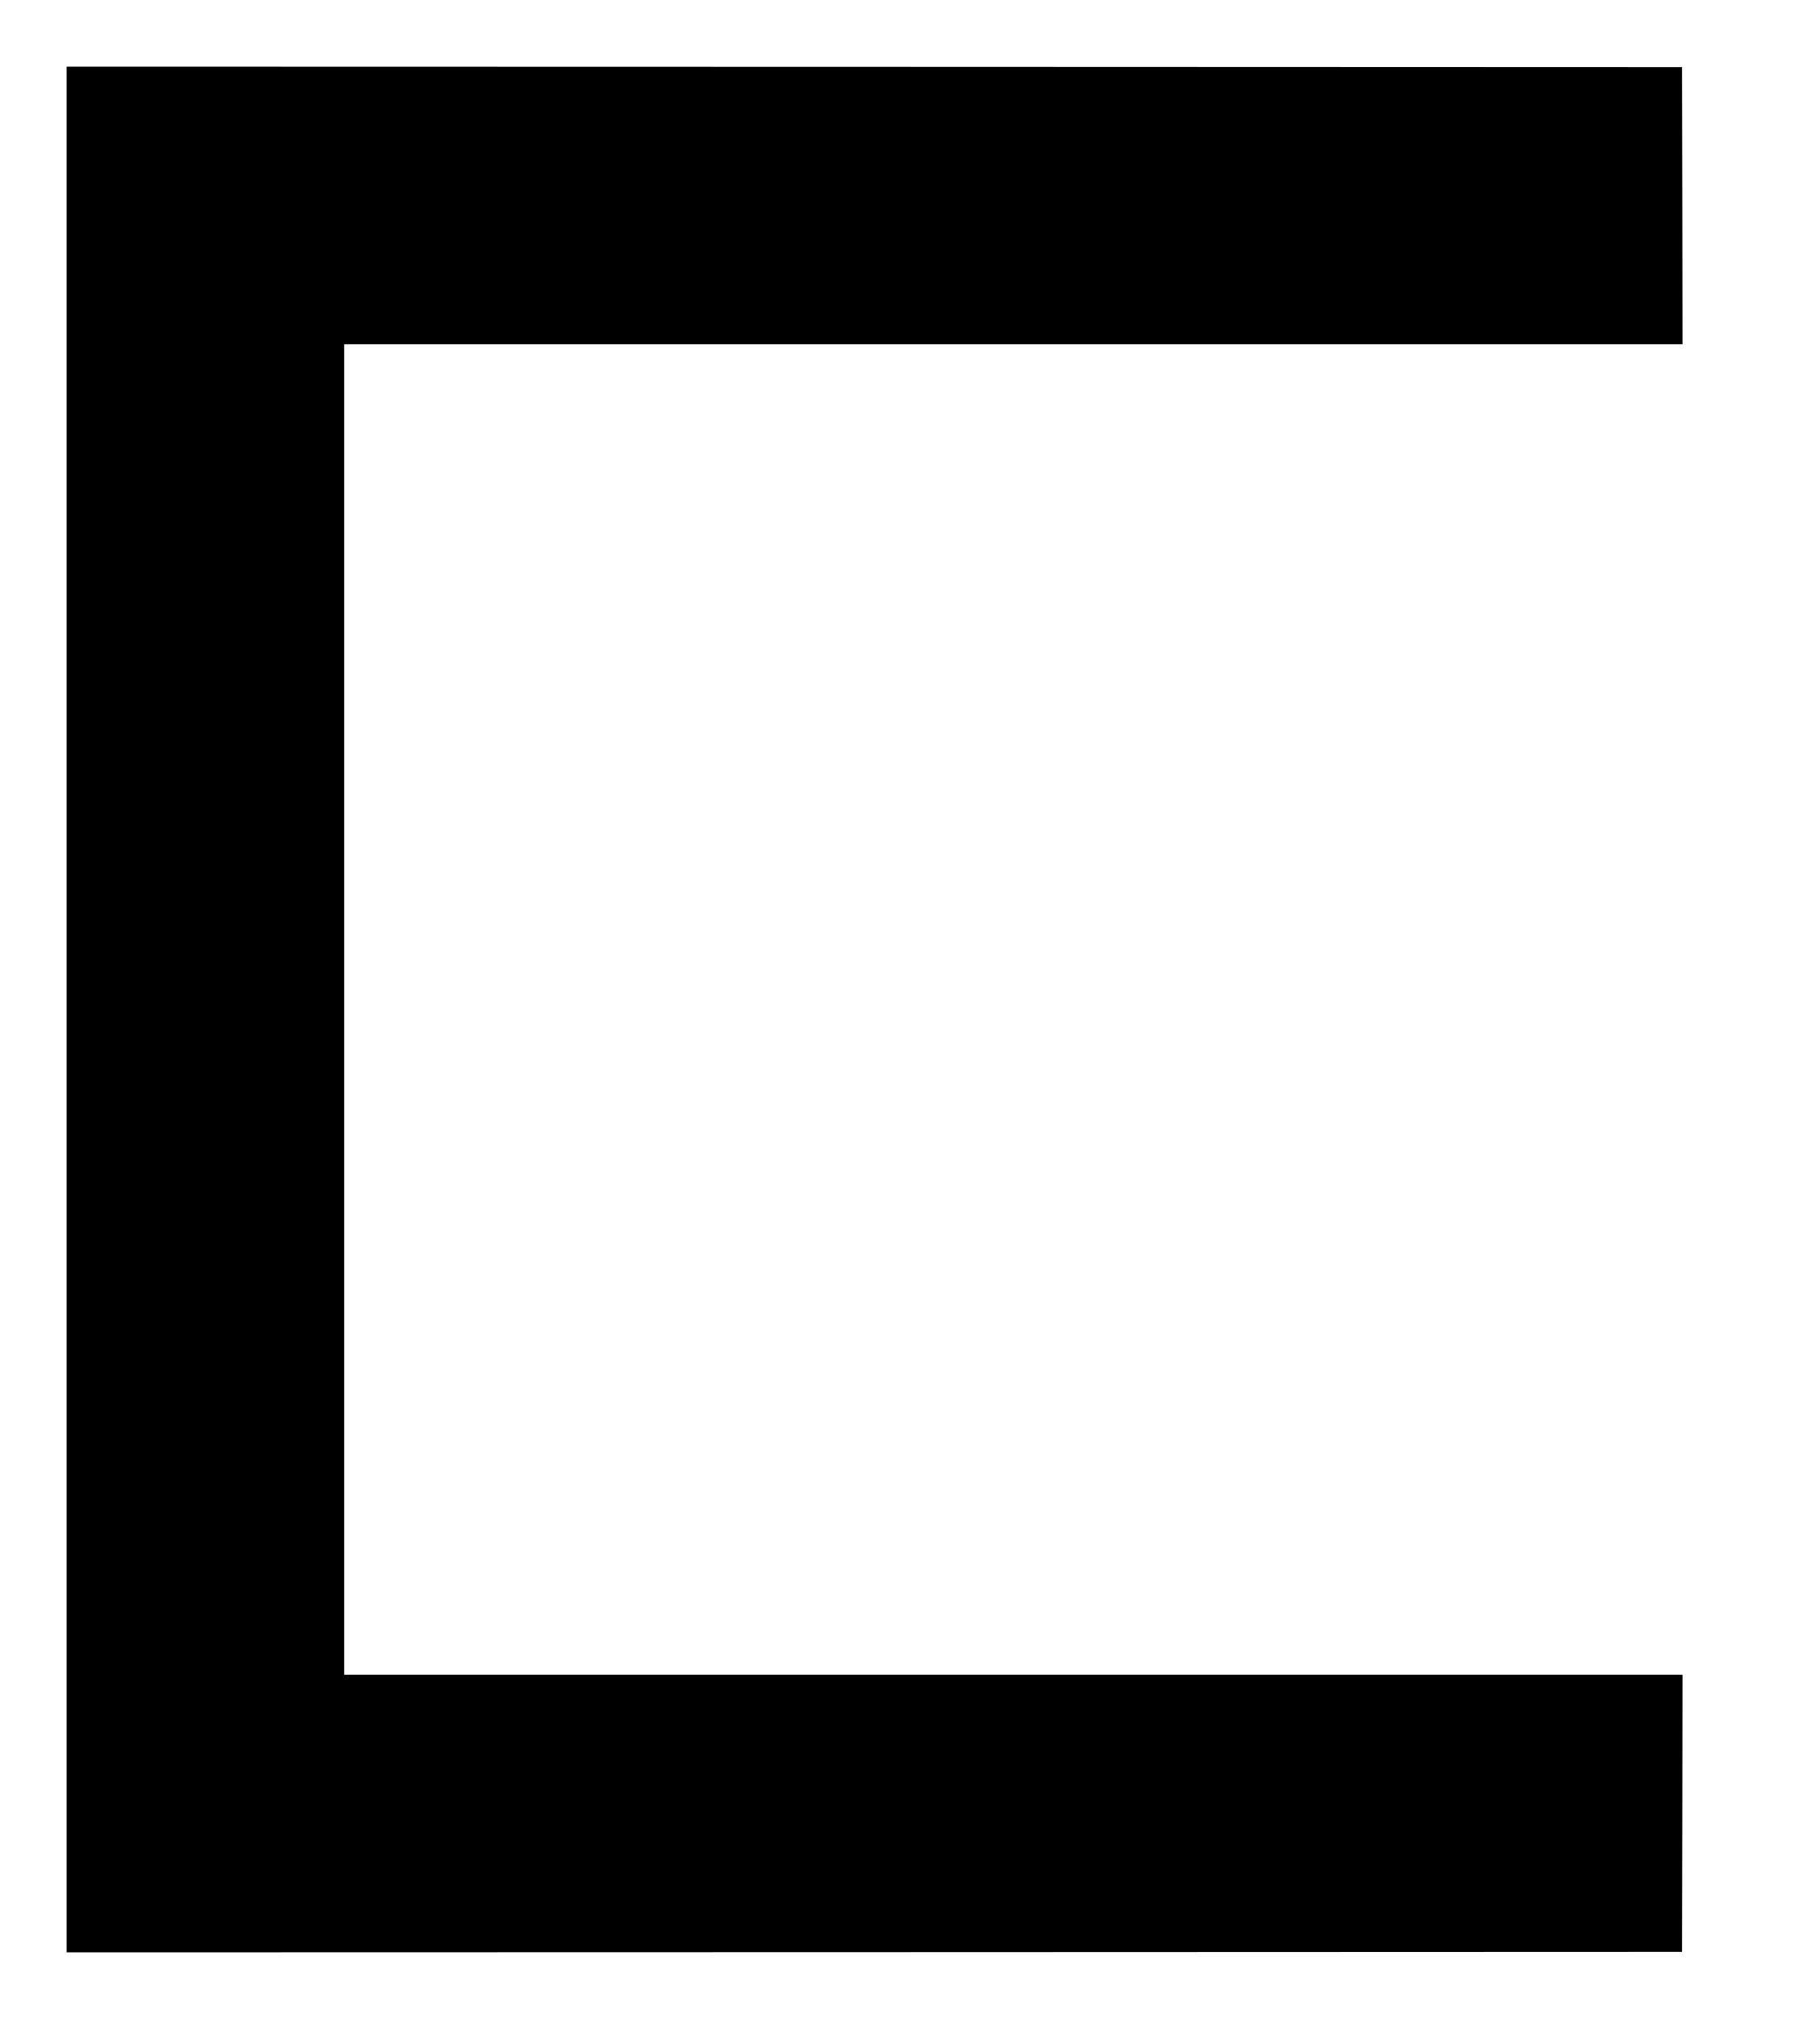
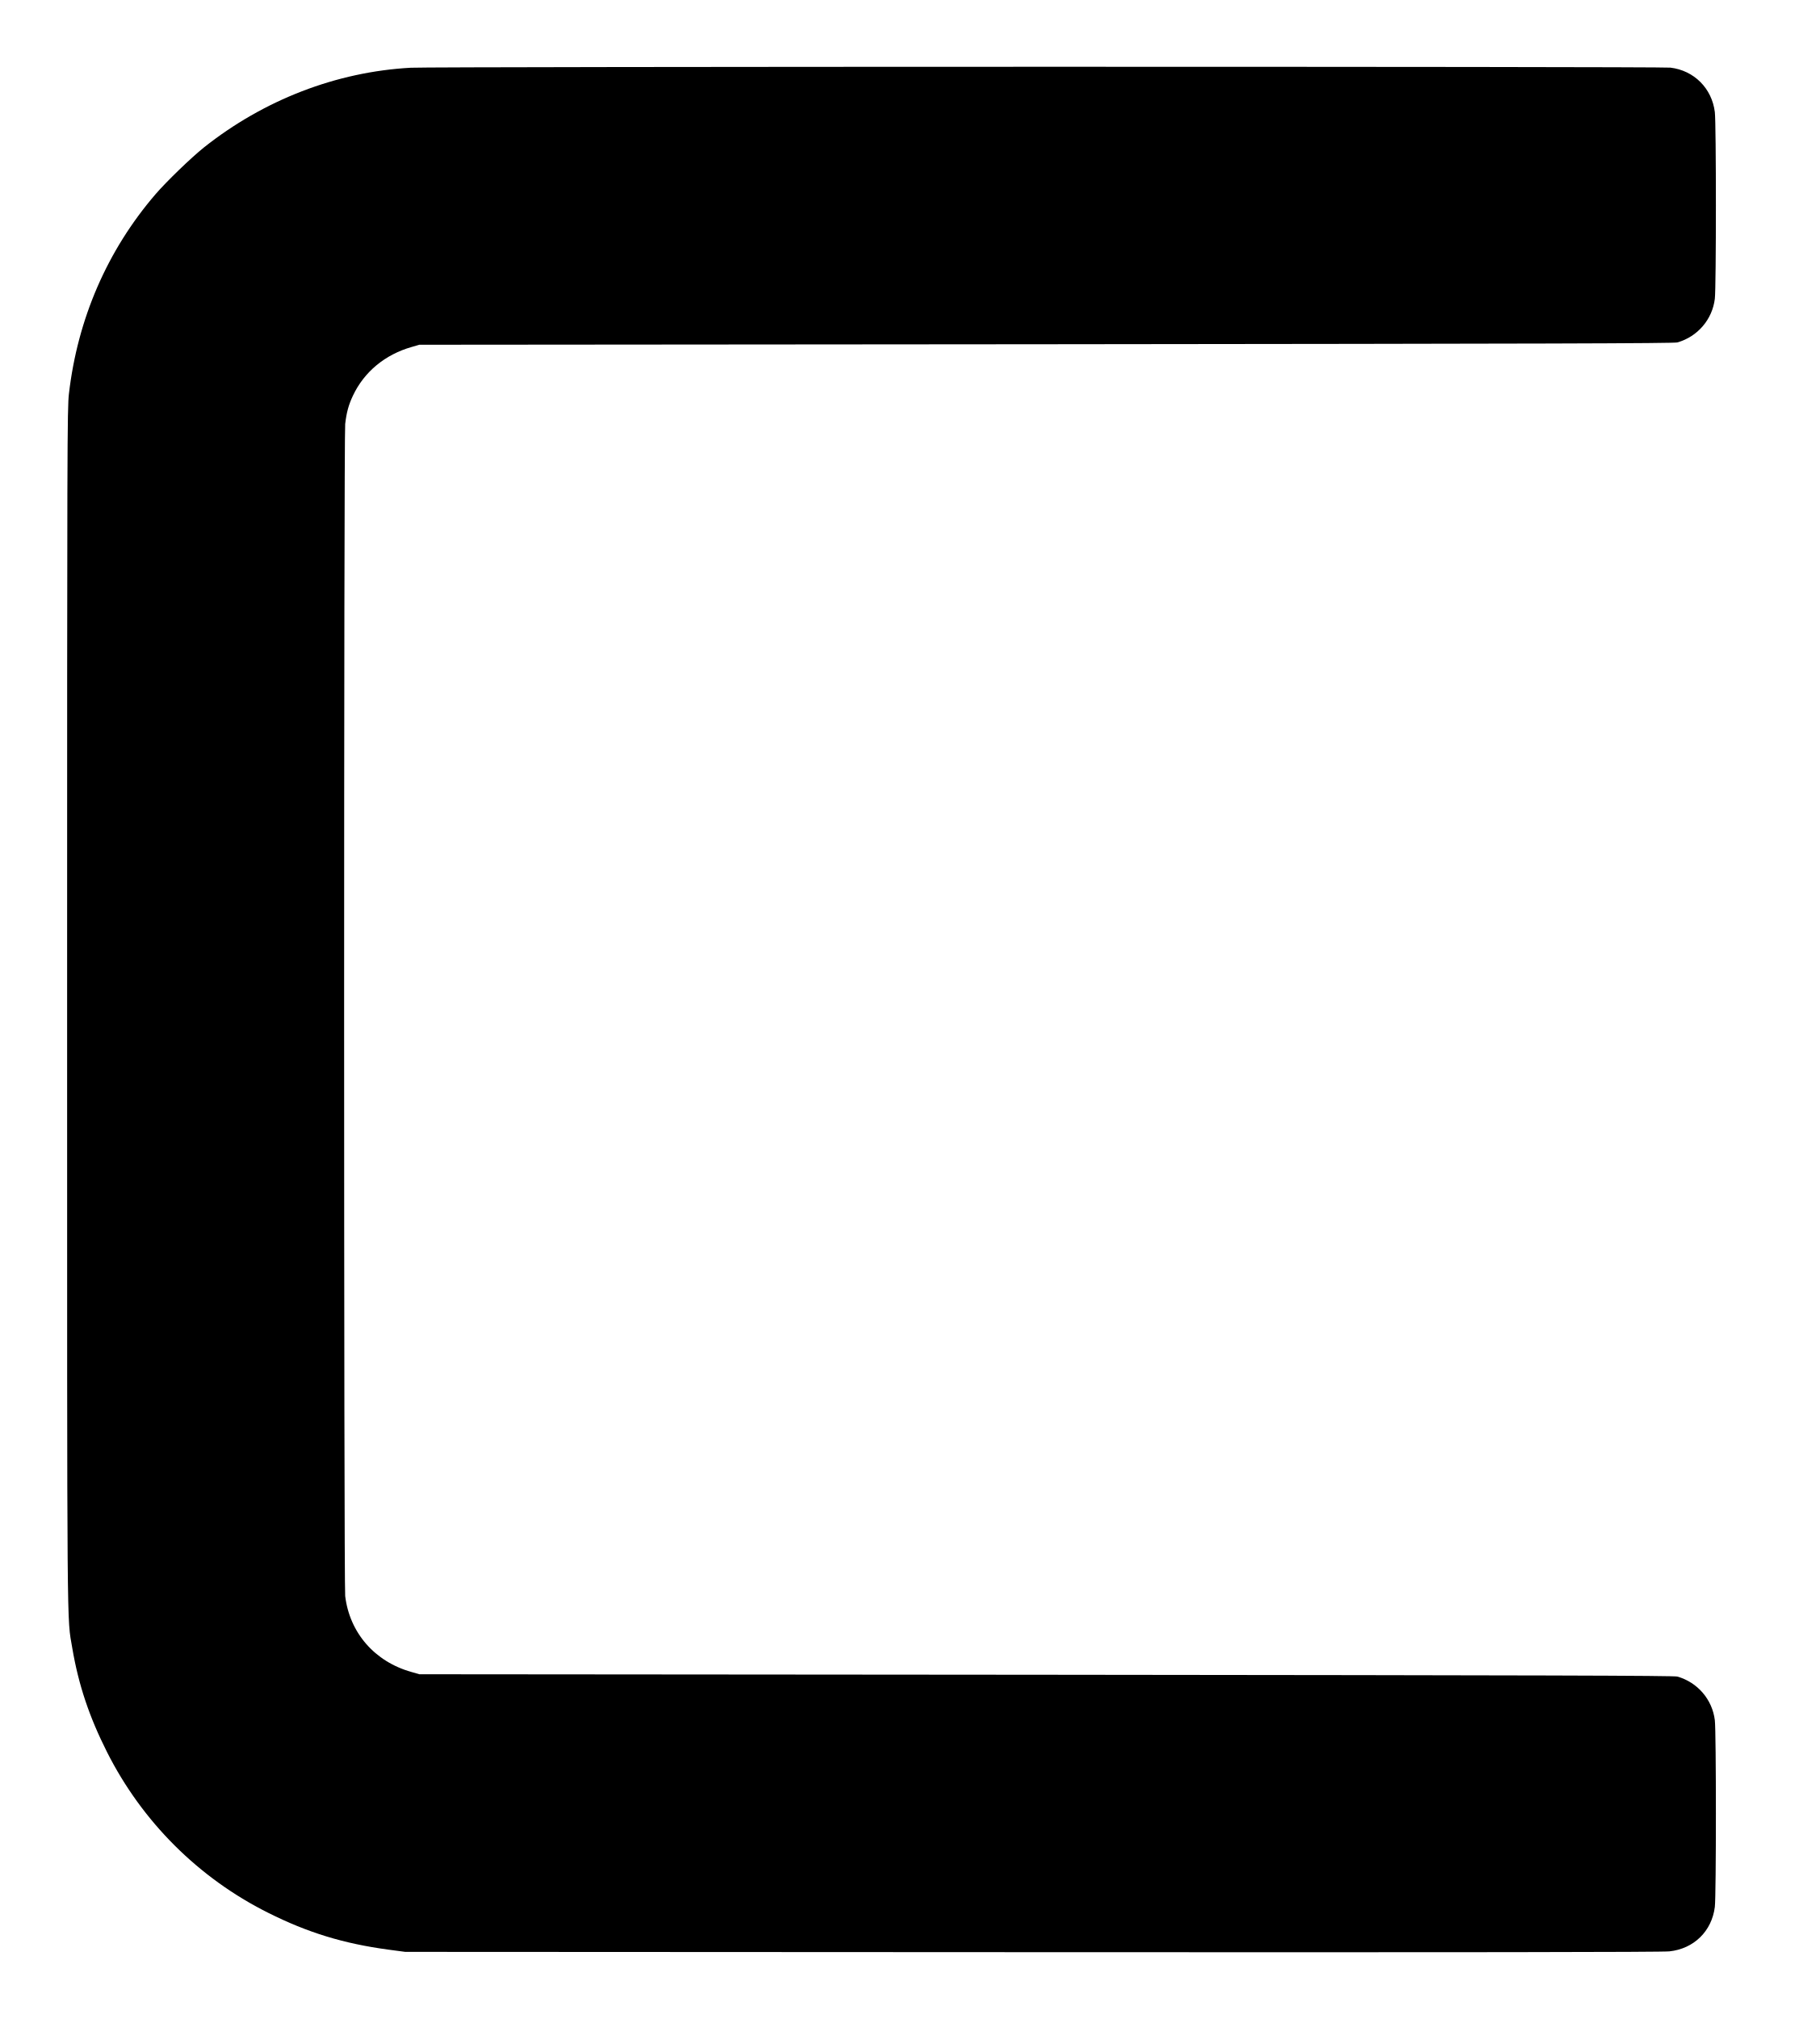
- <svg xmlns="http://www.w3.org/2000/svg" viewBox="60 60 1803 2000">
-   <g transform="translate(0,2120) scale(0.1,-0.1)" fill="#000000" stroke="none">
-     <path d="M1260 10600 l0 -9340 8003 2 8002 3 3 1373 2 1372 -6630 0 -6630 0 0 6590 0 6590 6630 0 6630 0 -2 1373 -3 1372 -8002 3 -8003 2 0 -9340z" />
+ <svg xmlns="http://www.w3.org/2000/svg" viewBox="100 100 1803 2000">
+   <g transform="translate(0,2200) scale(0.1,-0.1)" fill="#000000" stroke="none">
+     <path d="M5070 20329 c-736 -40 -1456 -318 -2050 -790 -124 -99 -371 -337 -480 -464 -477 -555 -771 -1233 -857 -1975 -17 -147 -18 -450 -18 -6095 0 -6390 -3 -6008 51 -6330 62 -365 168 -681 344 -1030 347 -689 907 -1248 1595 -1592 395 -198 749 -306 1194 -366 l166 -22 6215 -3 c4289 -2 6244 0 6310 8 243 26 420 200 450 440 14 114 14 1736 0 1850 -25 205 -171 375 -371 432 -35 10 -1274 13 -6254 18 l-6210 5 -80 23 c-362 102 -611 387 -655 752 -14 114 -14 11490 0 11610 13 114 34 190 76 279 111 237 319 409 583 484 l76 22 6210 5 c4976 5 6219 8 6254 18 200 57 346 227 371 432 14 114 14 1736 0 1850 -29 235 -206 412 -440 440 -99 12 -12264 11 -12480 -1z" />
  </g>
</svg>
